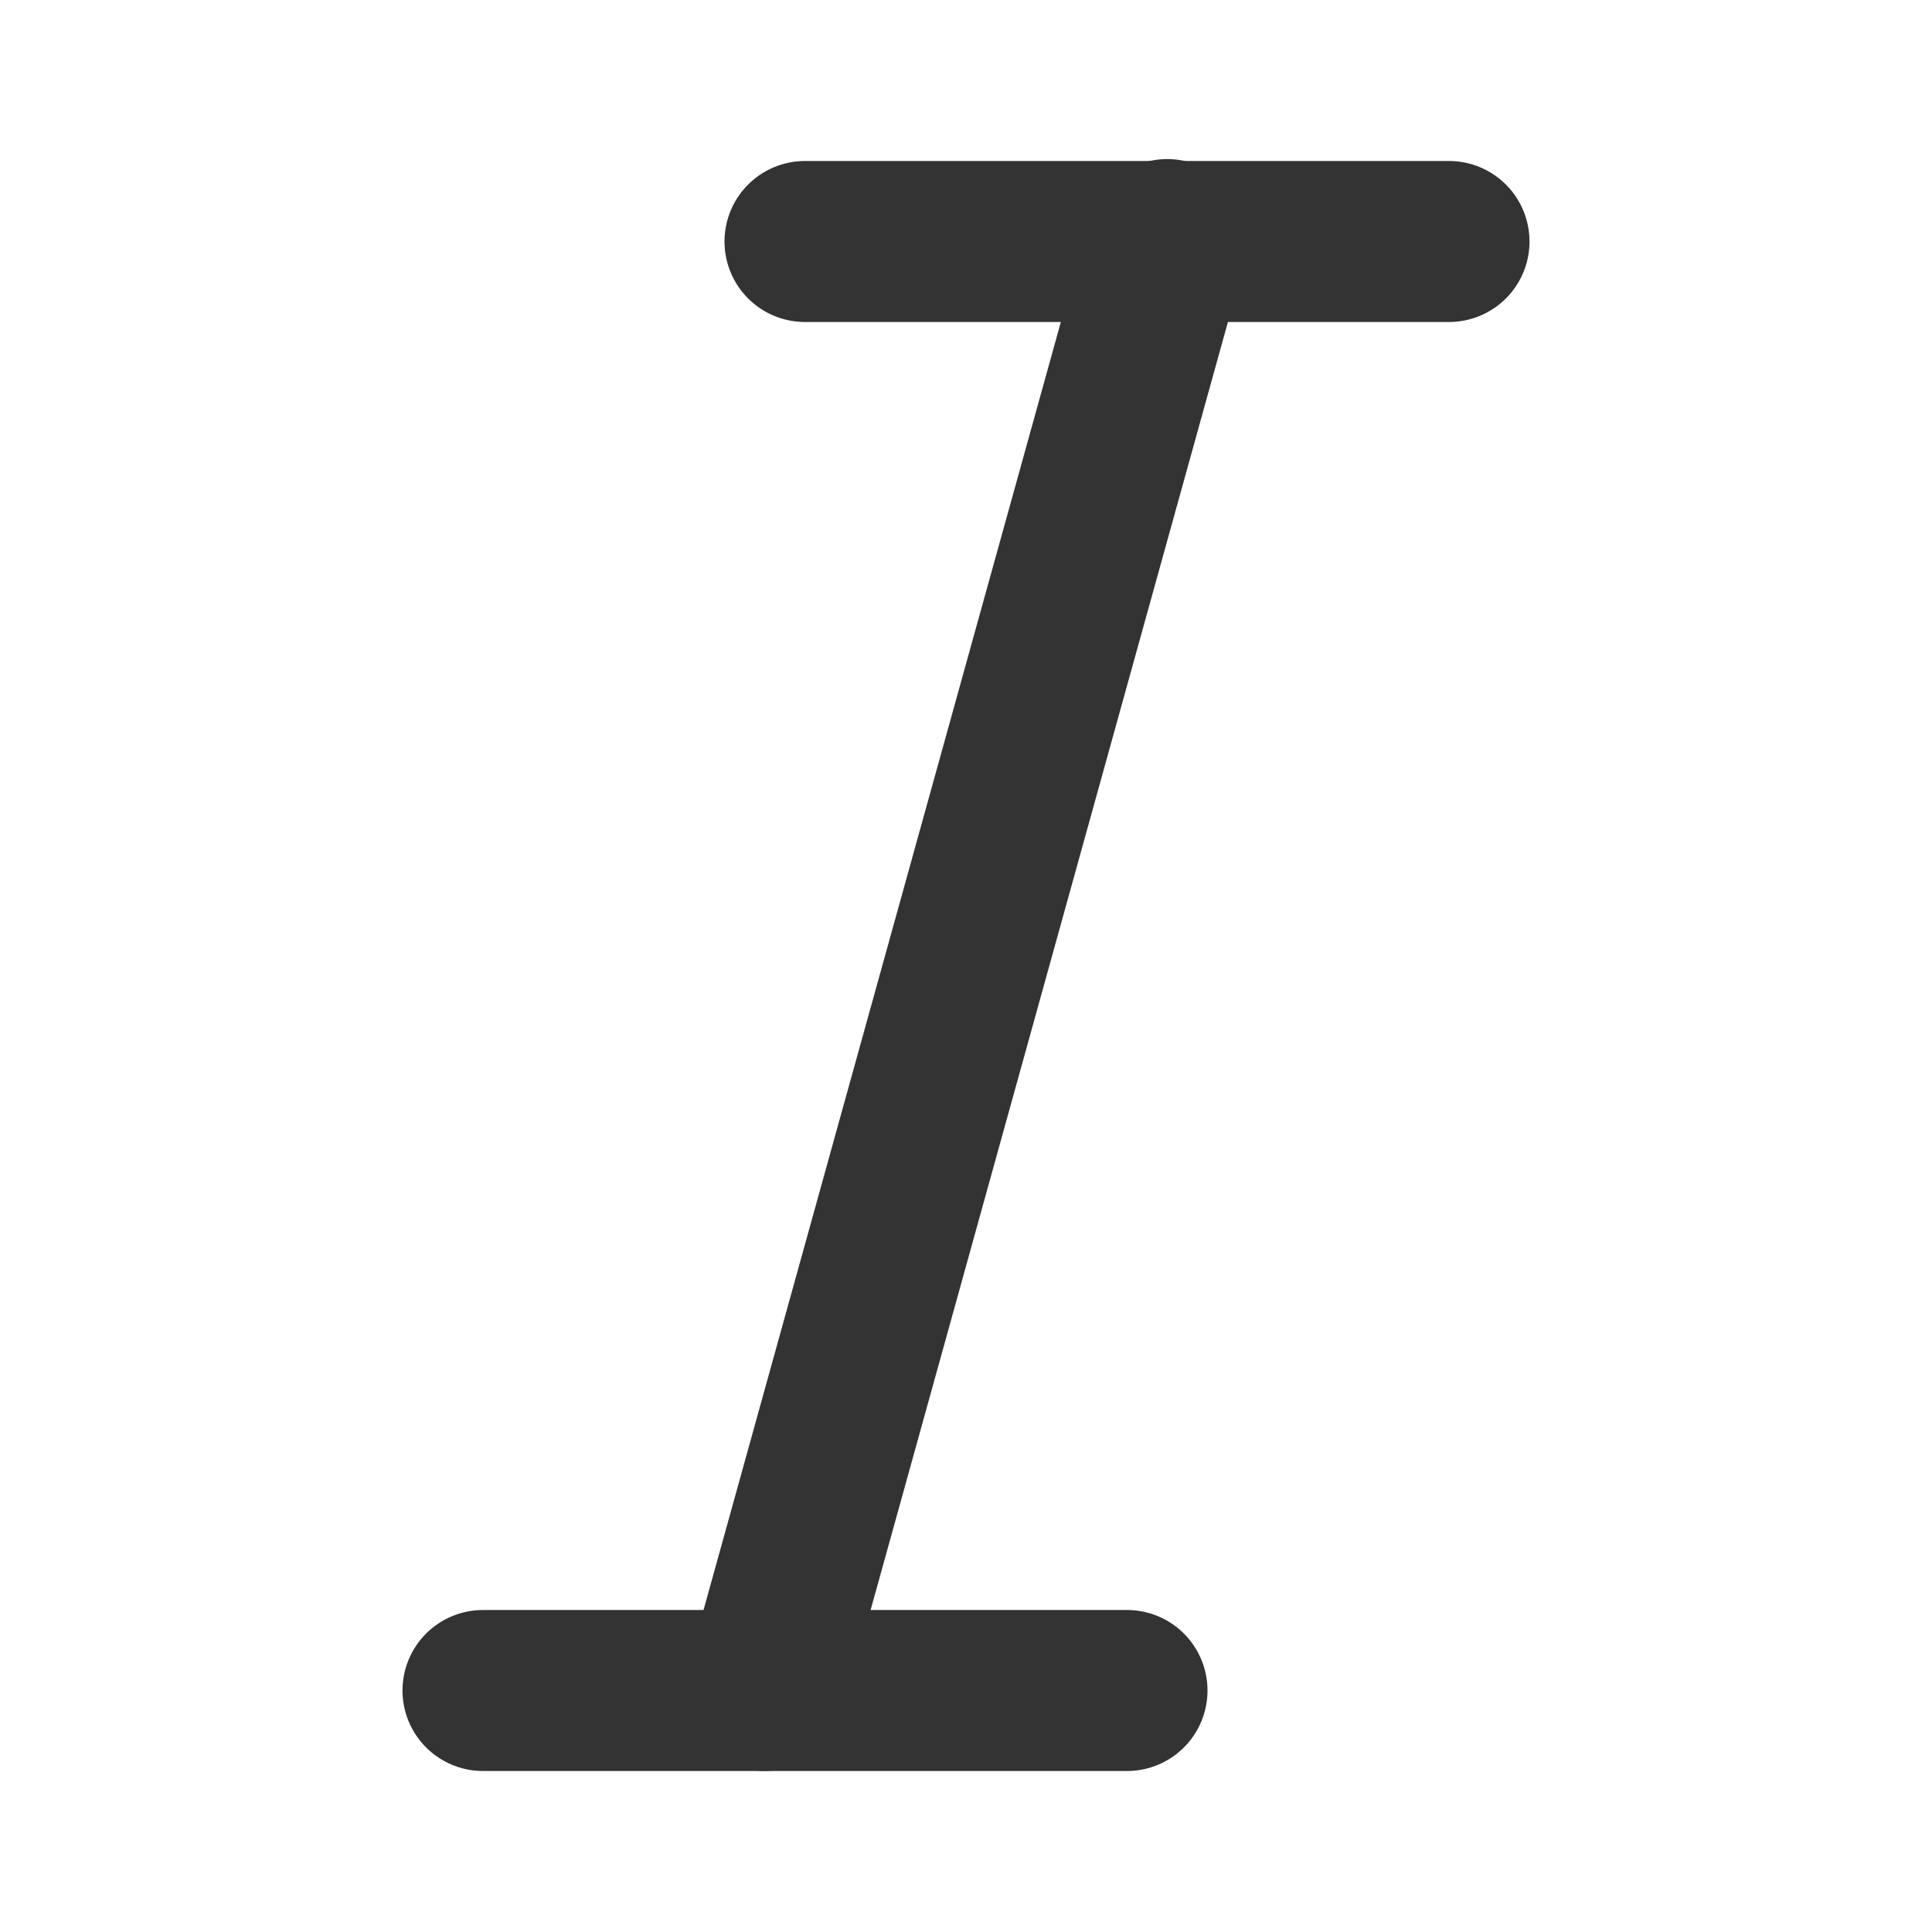
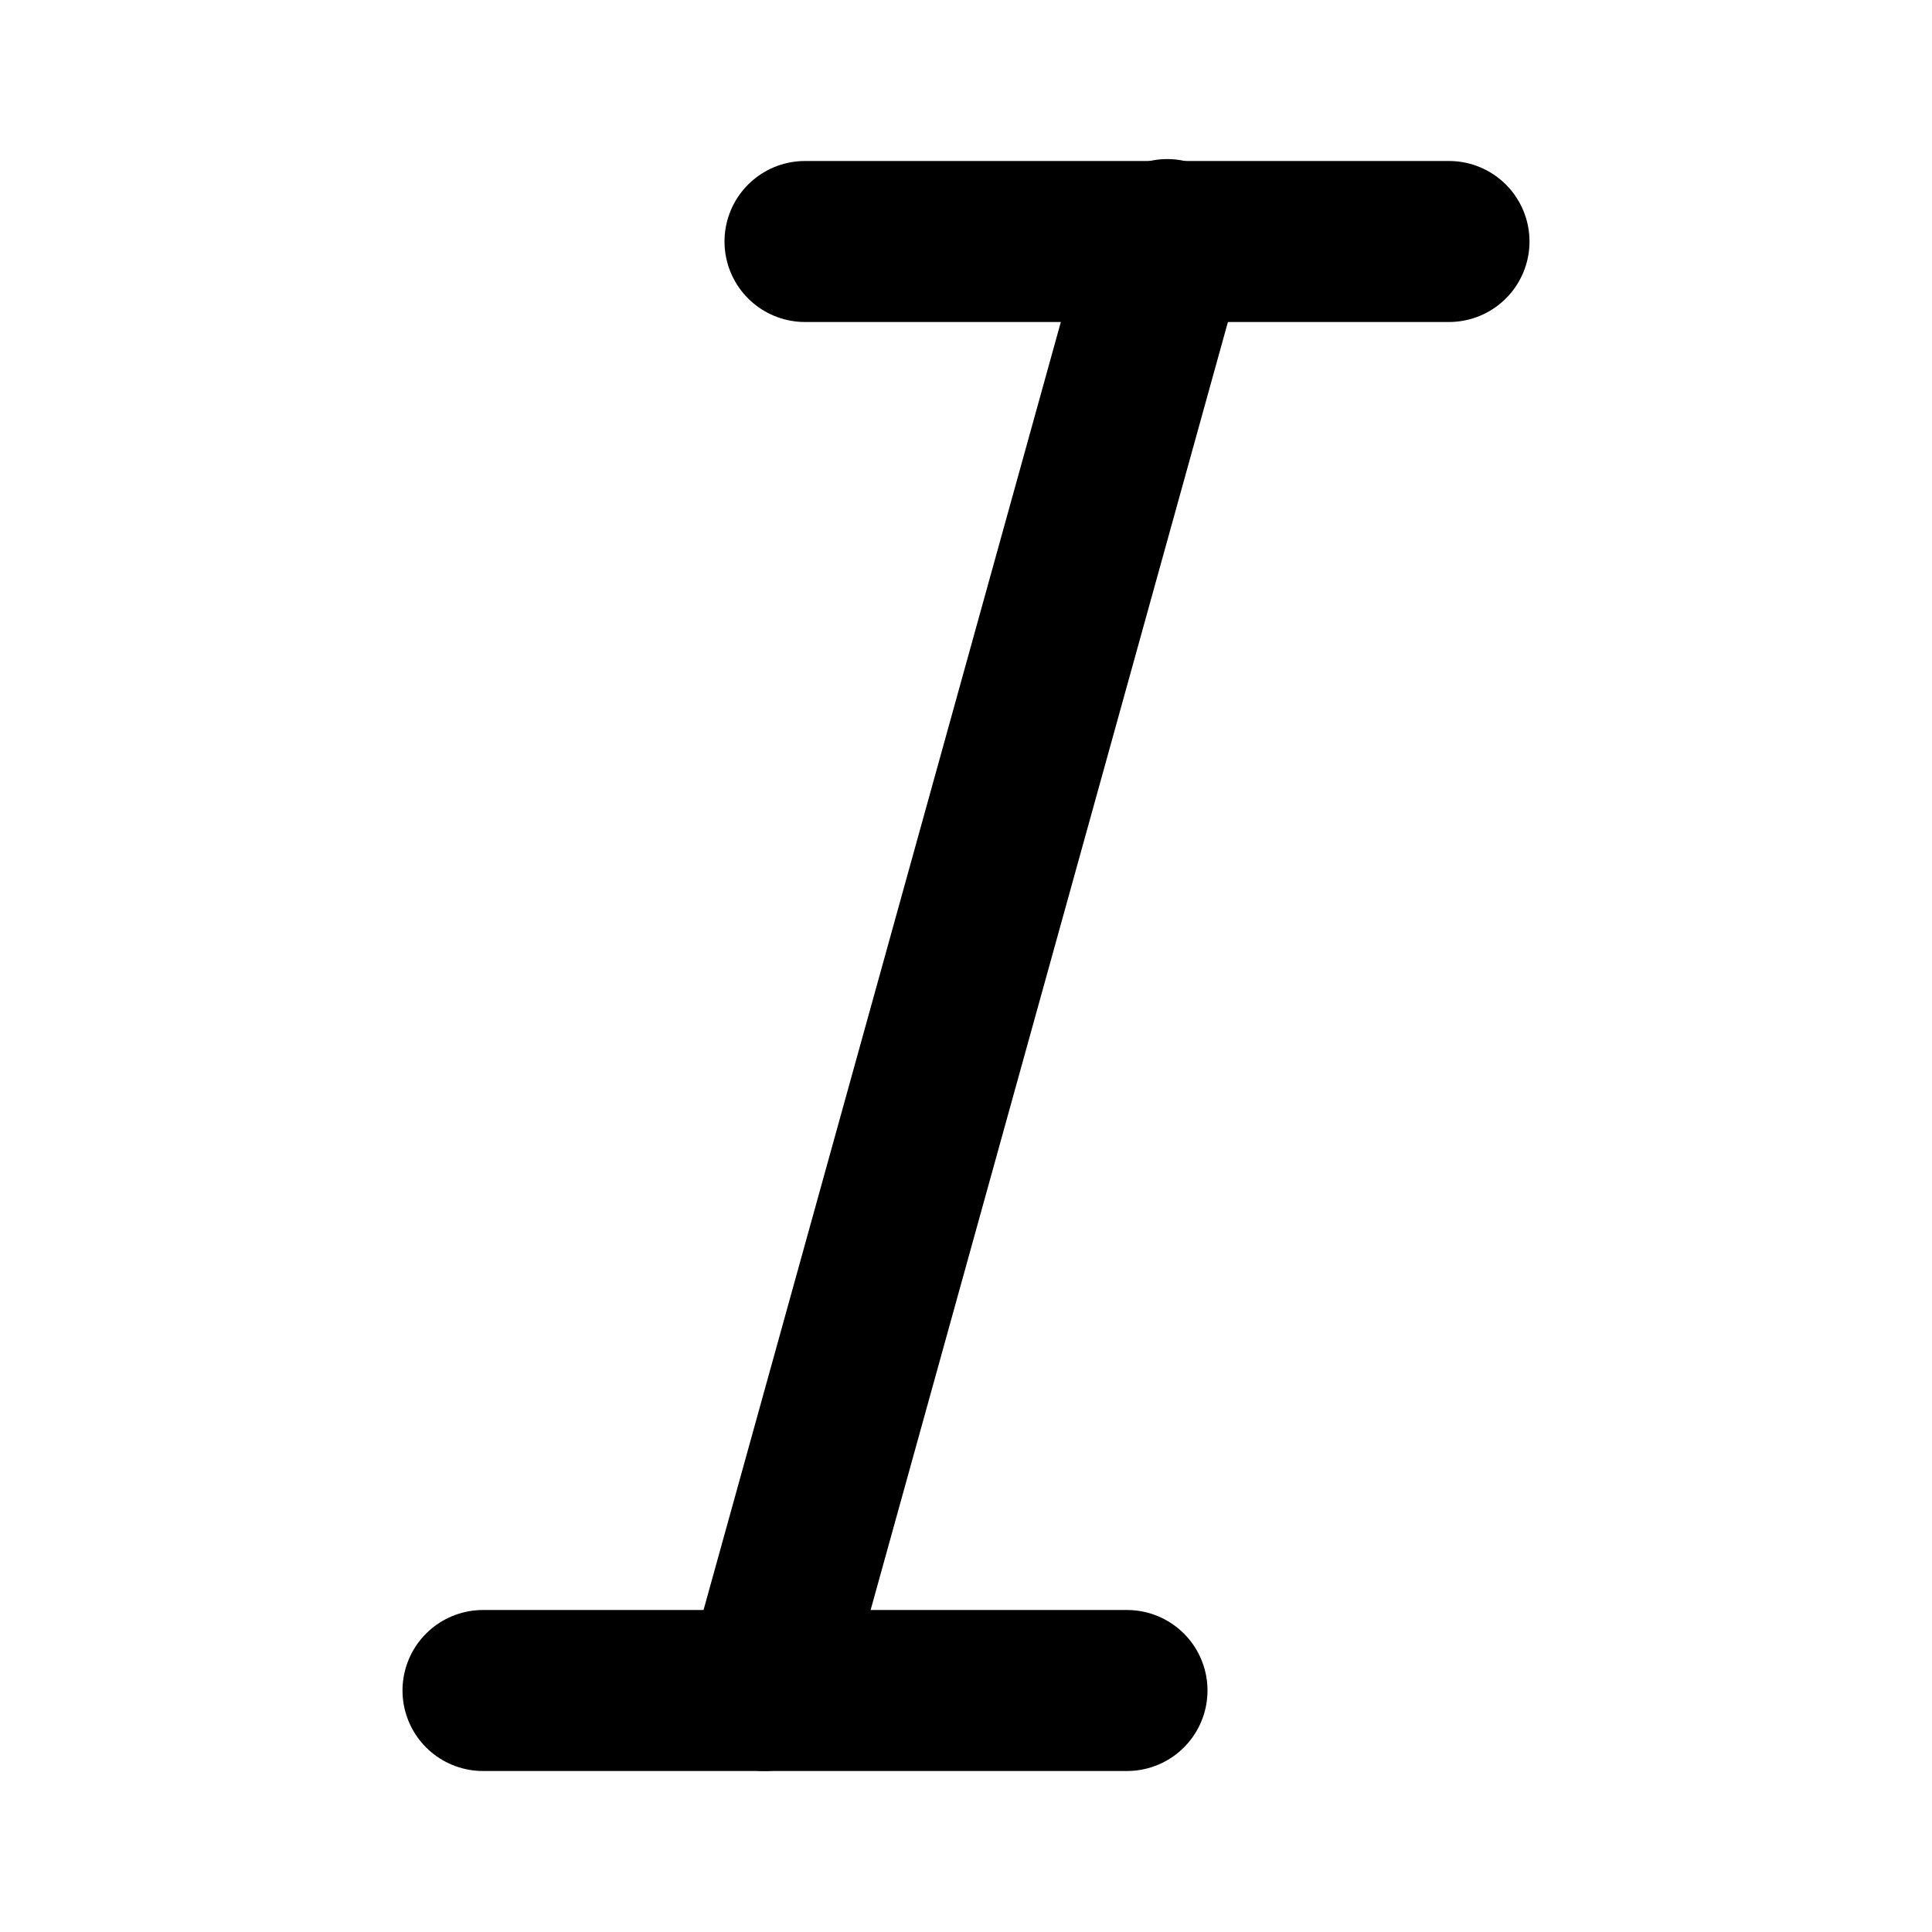
<svg xmlns="http://www.w3.org/2000/svg" width="24" height="24" viewBox="0 0 48 48" fill="none">
-   <path d="M20 6H36" stroke="#333" stroke-width="4" stroke-linecap="round" stroke-linejoin="round" />
-   <path d="M12 42H28" stroke="#333" stroke-width="4" stroke-linecap="round" stroke-linejoin="round" />
-   <path d="M29 5.952L19 42" stroke="#333" stroke-width="4" stroke-linecap="round" stroke-linejoin="round" />
+   <path d="M20 6H36" stroke="currentColor" stroke-width="4" stroke-linecap="round" stroke-linejoin="round" />
+   <path d="M12 42H28" stroke="currentColor" stroke-width="4" stroke-linecap="round" stroke-linejoin="round" />
+   <path d="M29 5.952L19 42" stroke="currentColor" stroke-width="4" stroke-linecap="round" stroke-linejoin="round" />
</svg>
